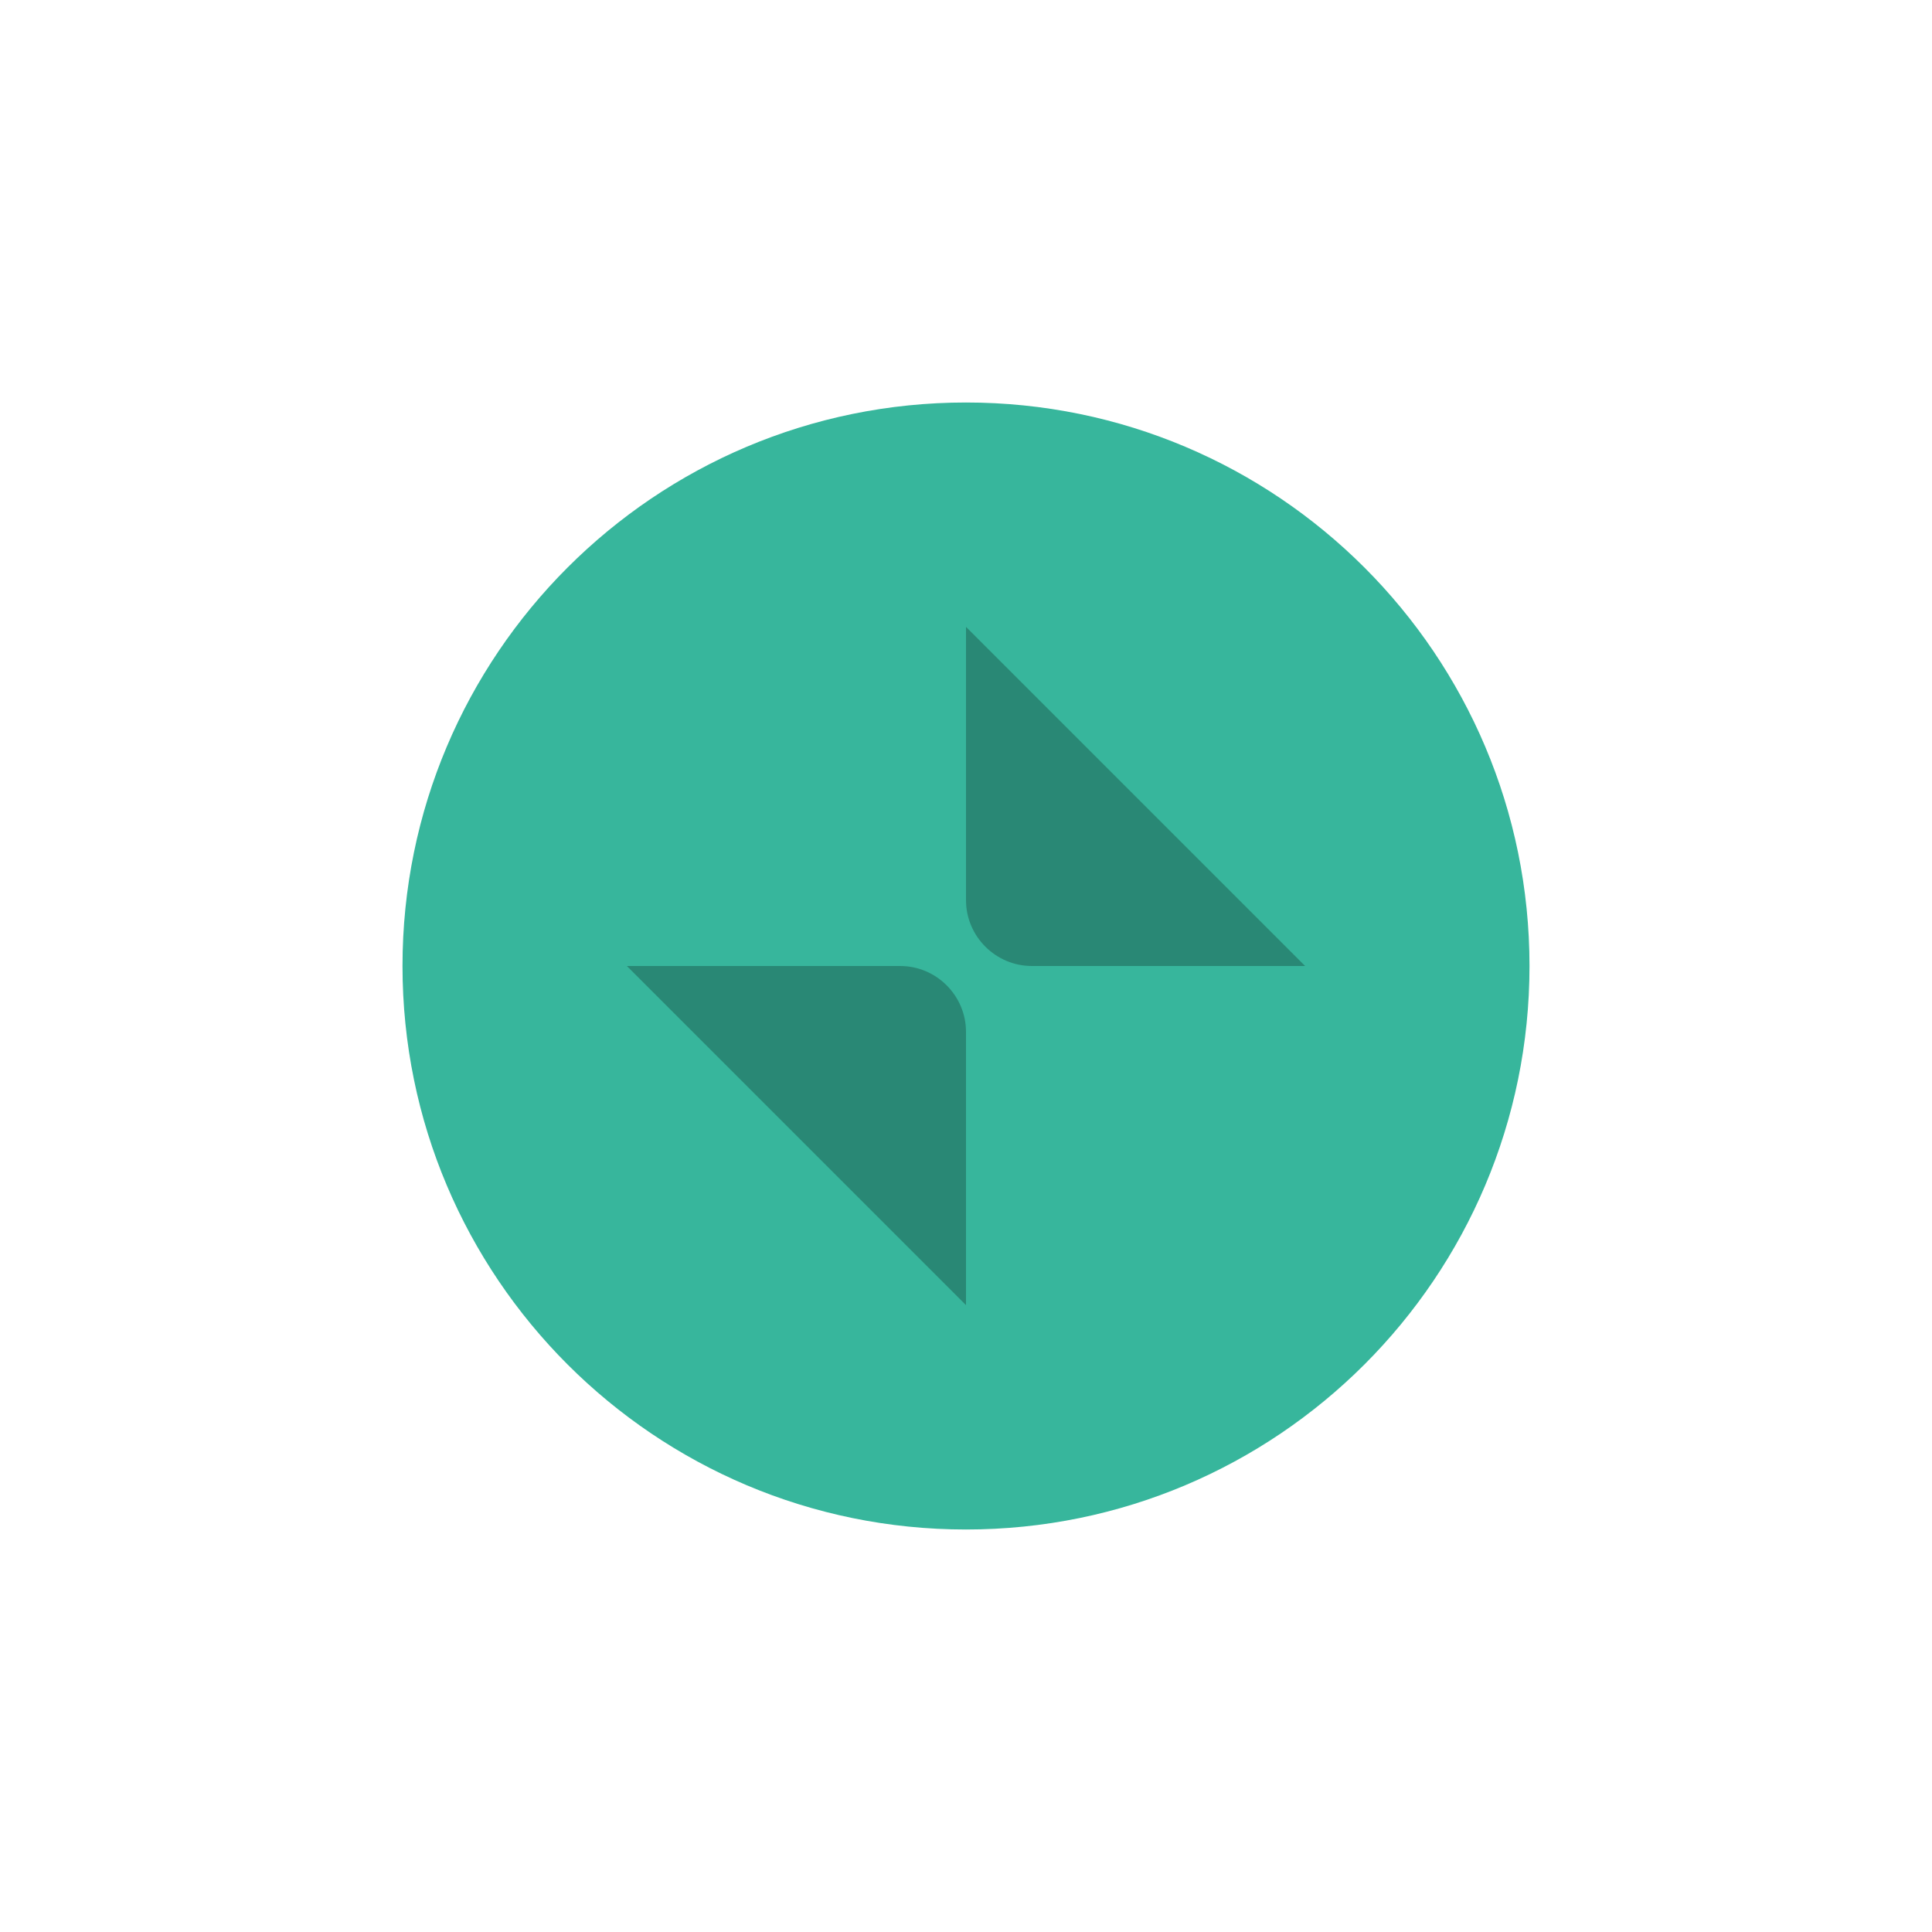
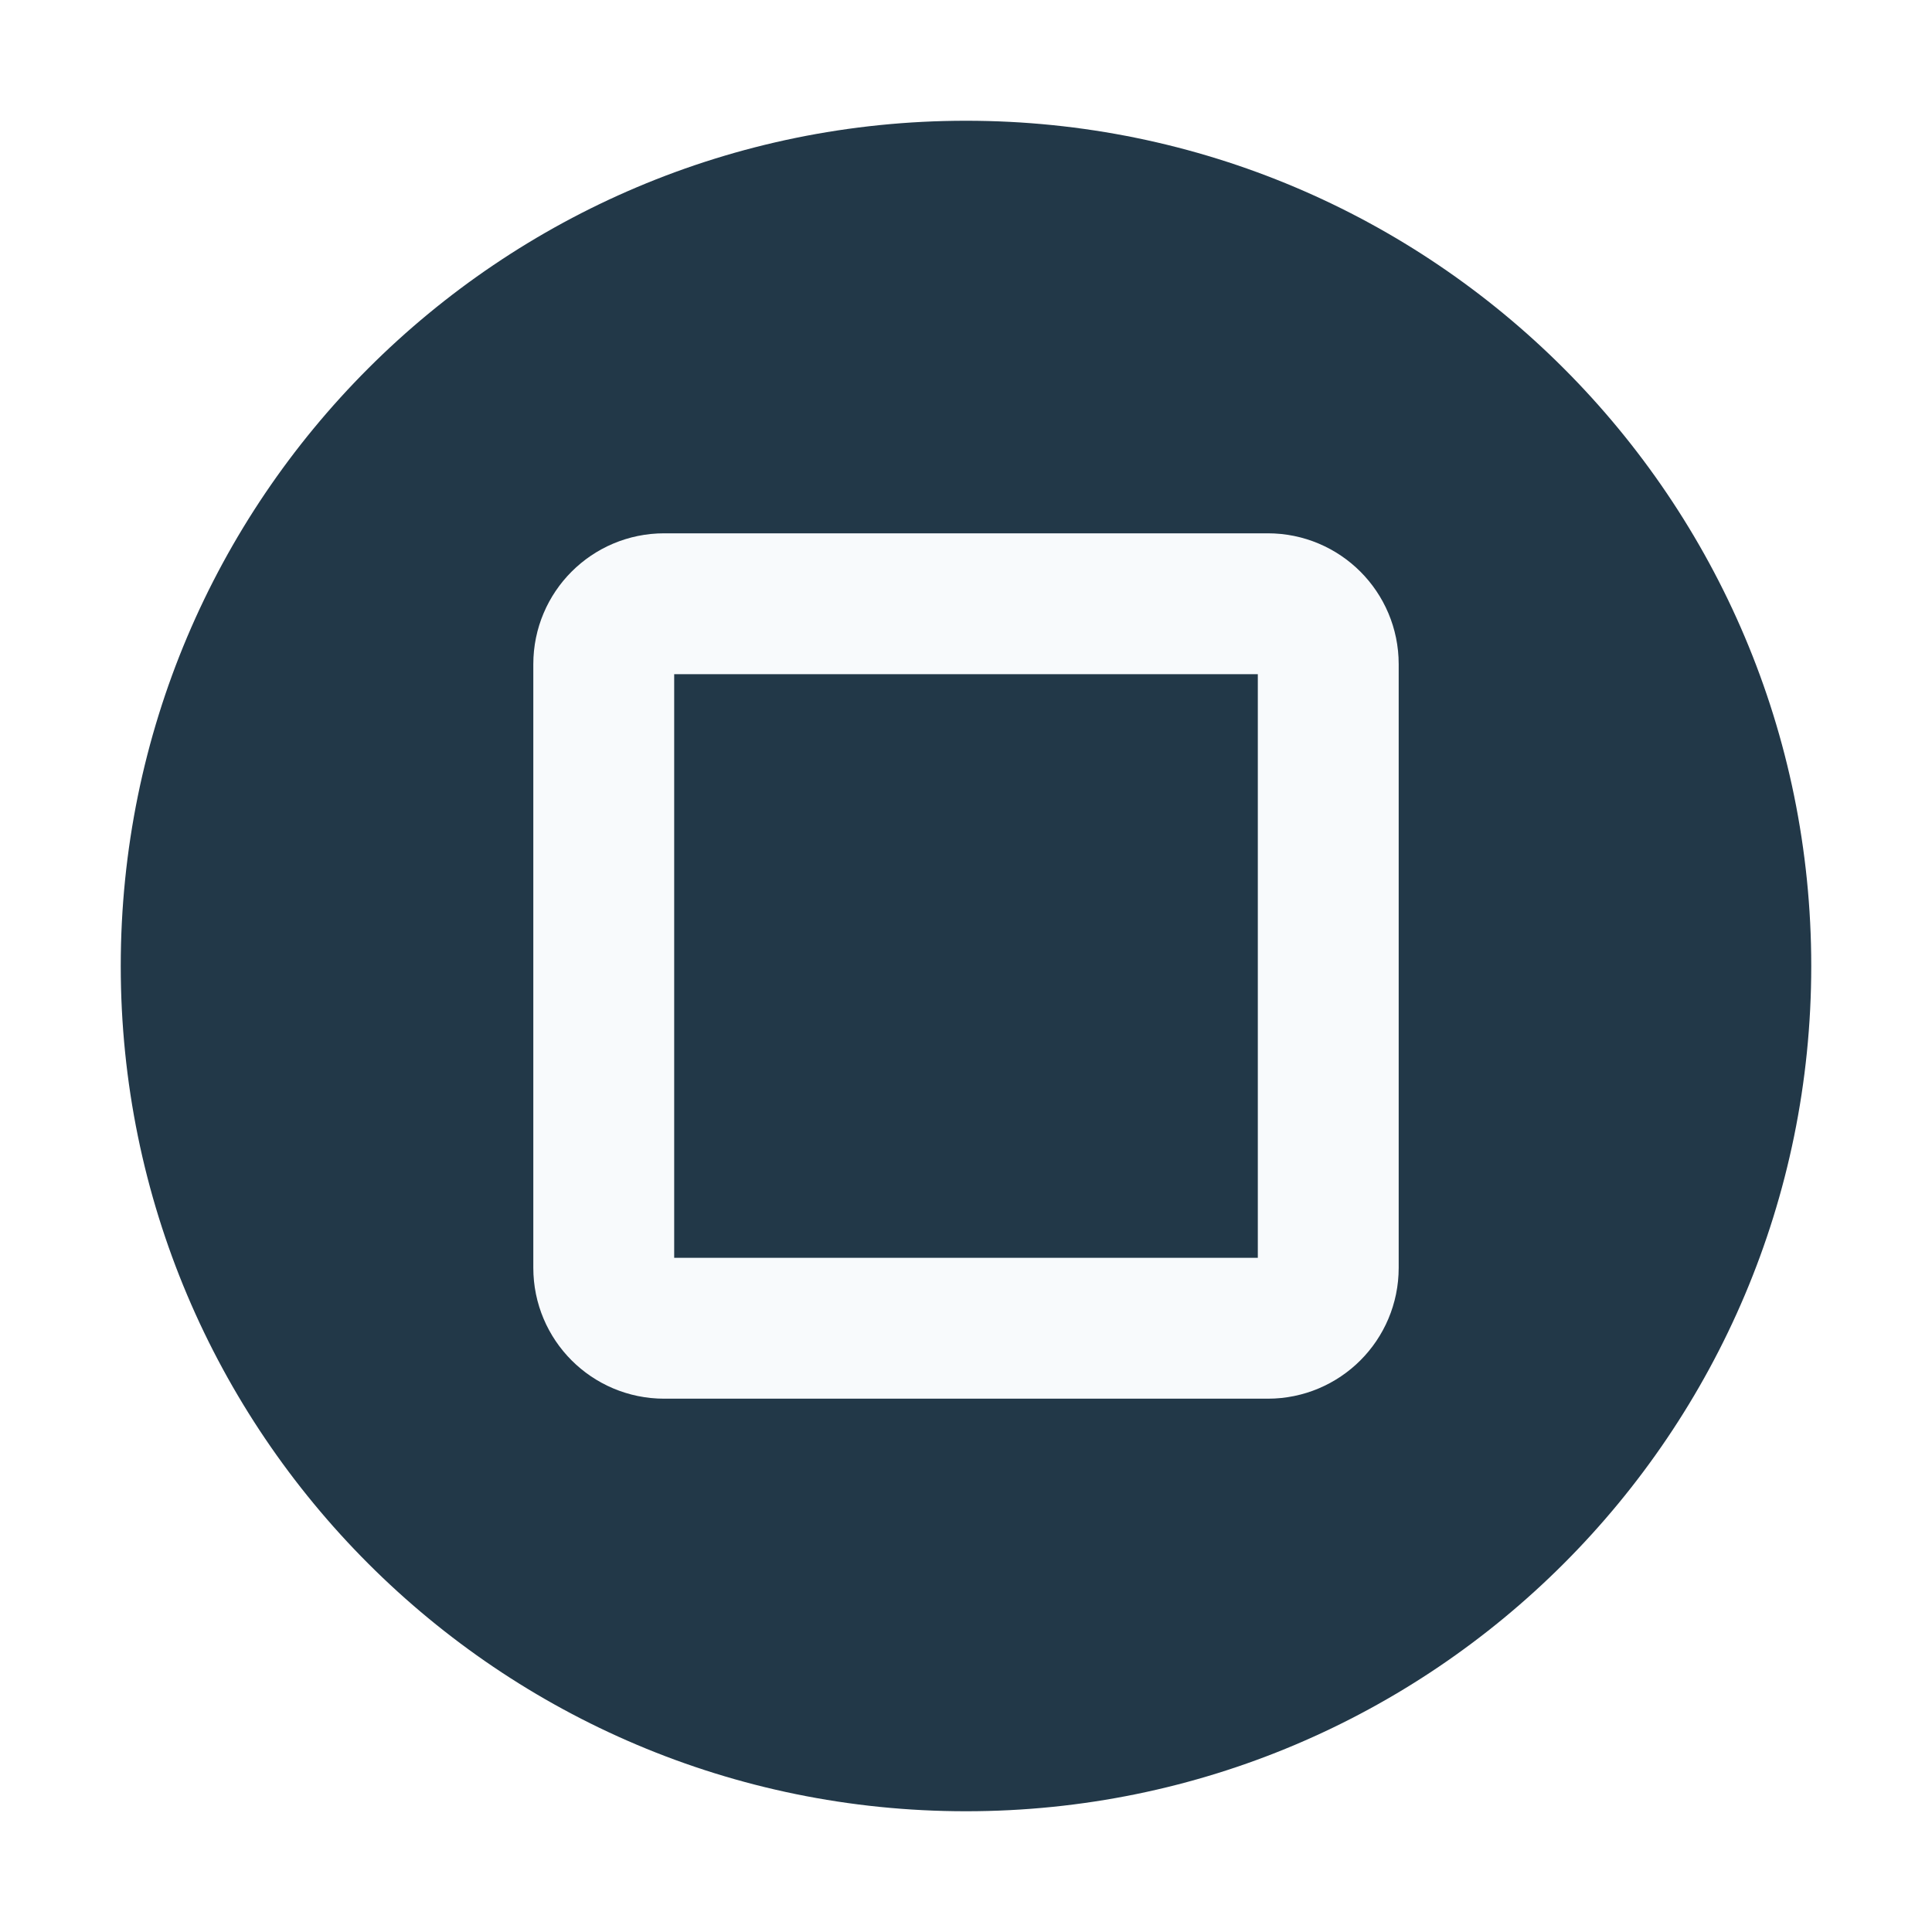
- <svg xmlns="http://www.w3.org/2000/svg" height="24" width="24">
-   <circle cx="12" cy="12" fill="#2eb398" fill-opacity=".95" r="7" />
-   <path d="m12 7.787v3.395c0 .45.368.818.818.818h3.395zm-4.213 4.213 4.213 4.213v-3.395c0-.45-.368-.818-.818-.818z" opacity=".25" />
+ <svg xmlns="http://www.w3.org/2000/svg" width="24" height="24" viewBox="0 0 24 24">
+   <rect x="1.5" y="1.5" width="21" height="21" rx="11" fill="#223848" />
+   <g fill="none" stroke="#f8fafc" stroke-width="1.75" stroke-linecap="round" stroke-linejoin="round">
+     <rect x="7.5" y="7.5" width="9" height="9" rx="0.75" />
+   </g>
</svg>
